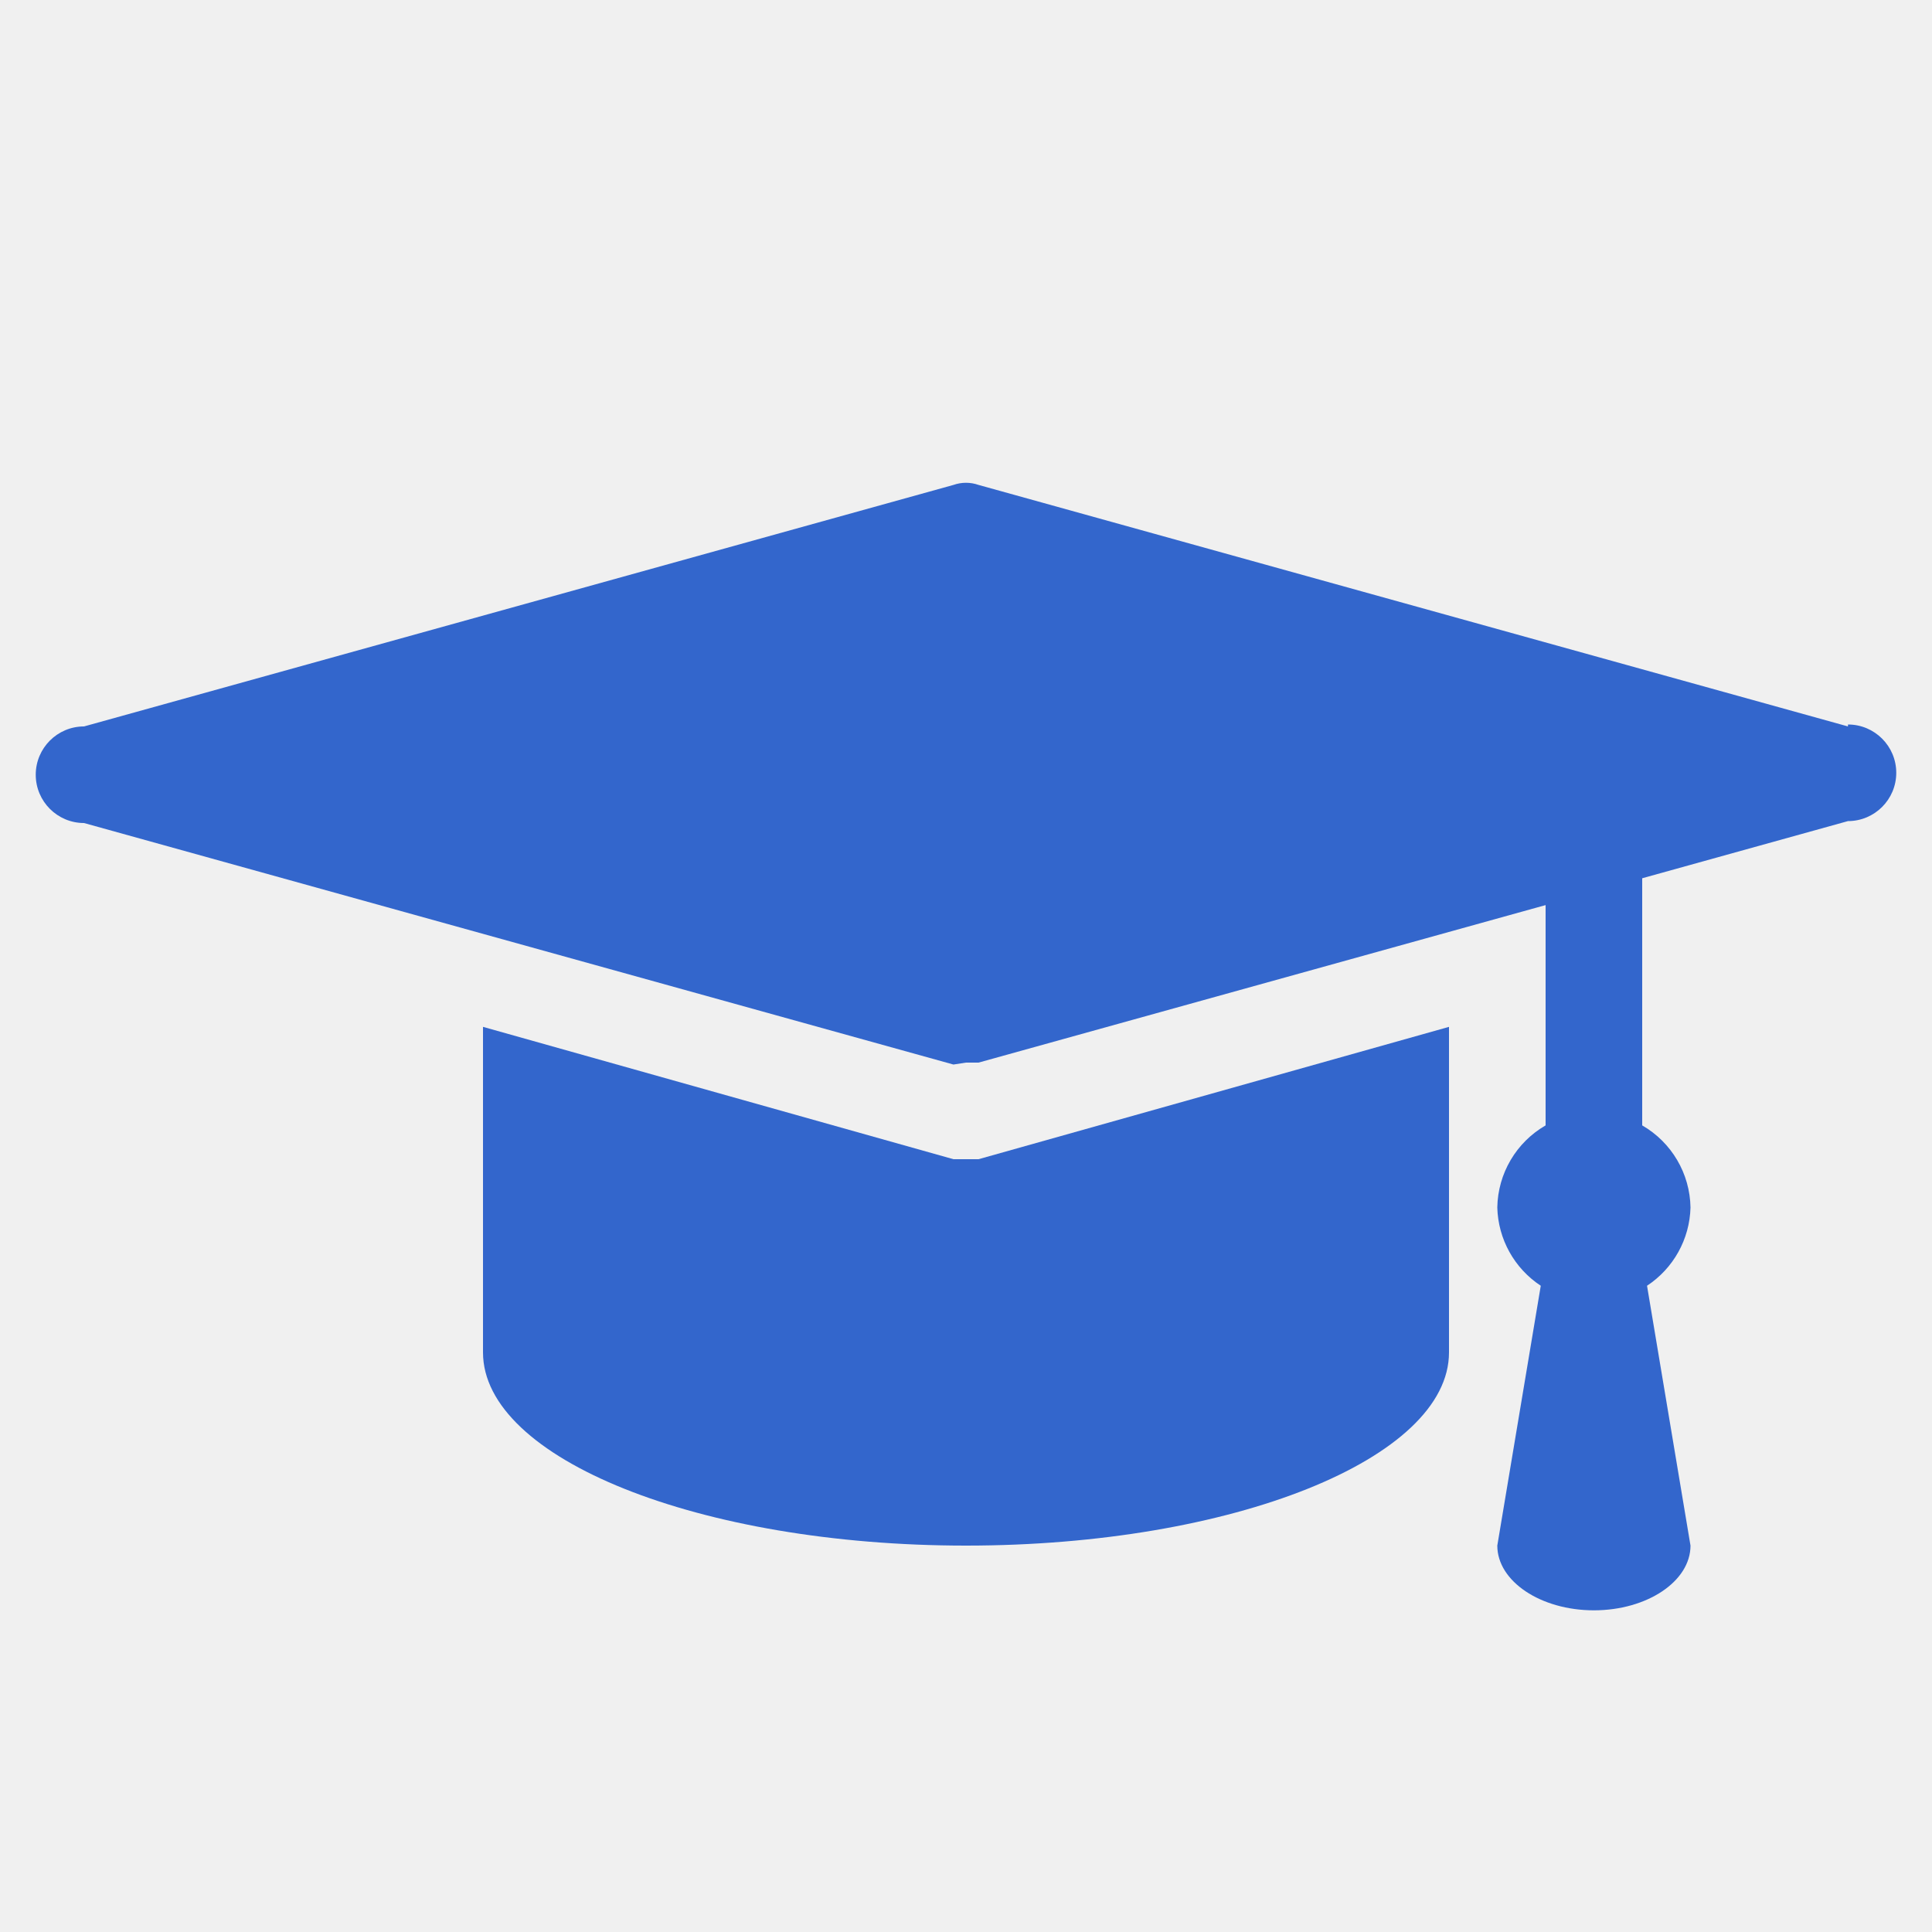
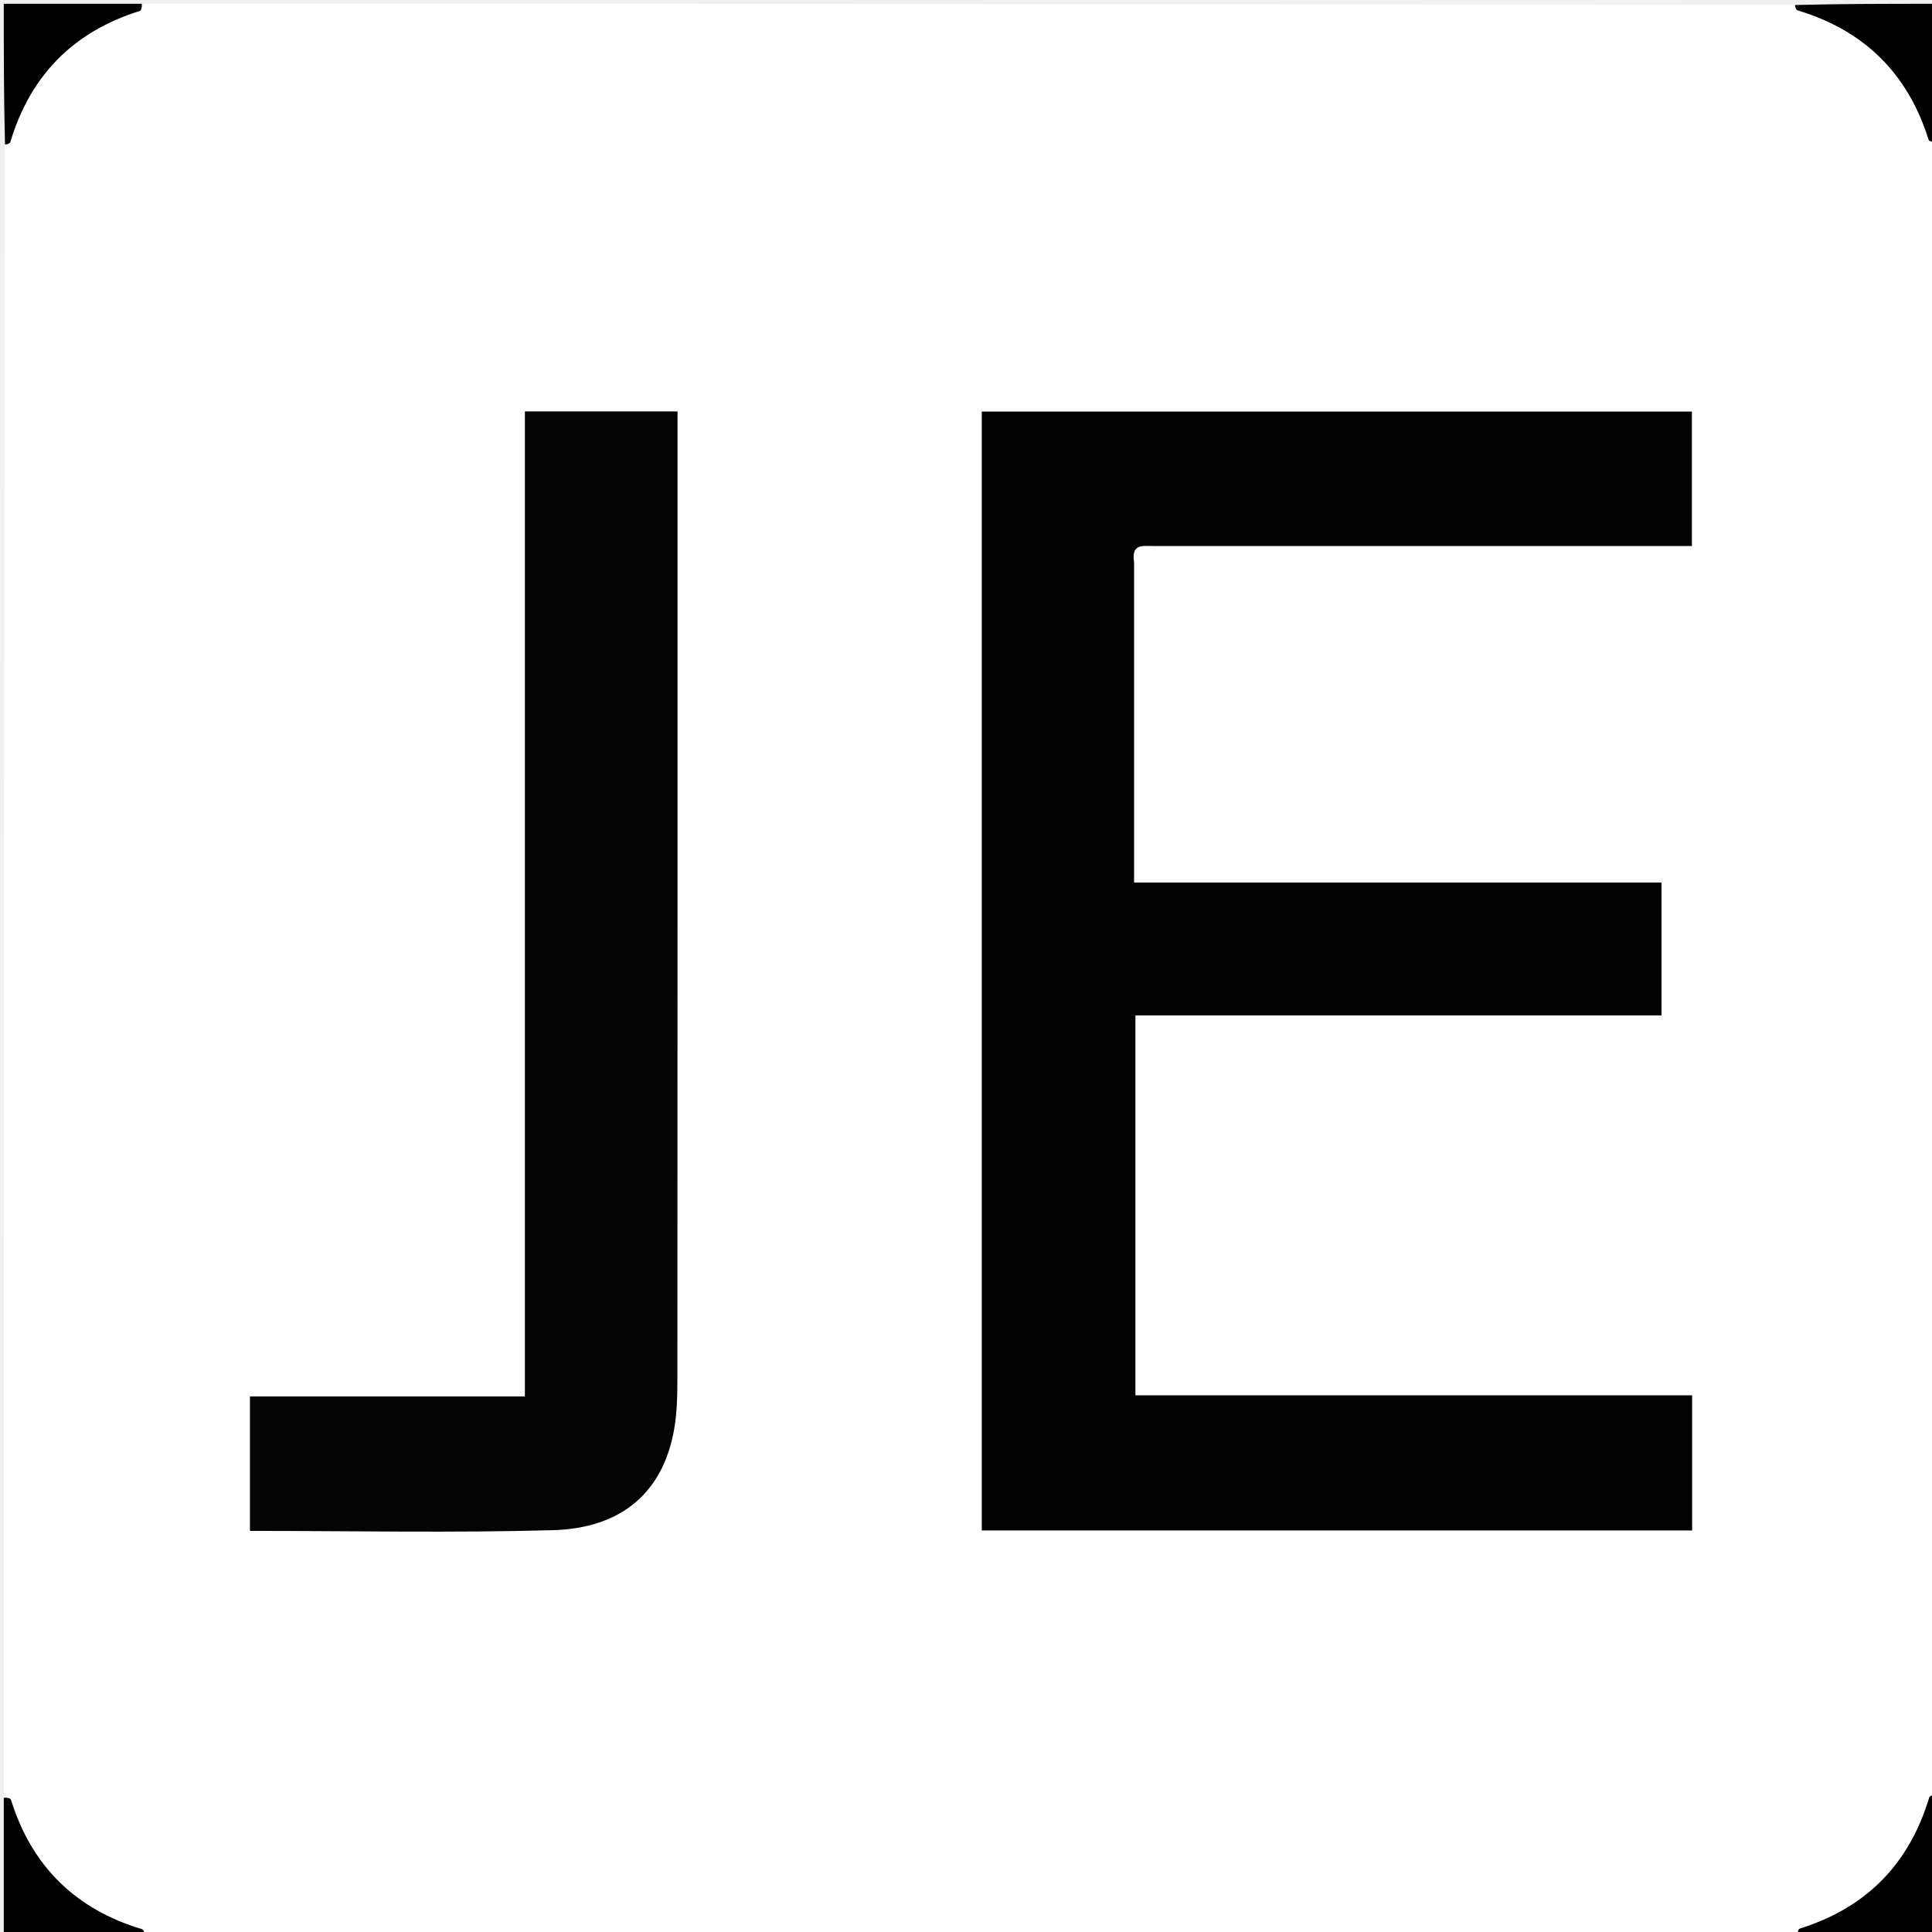
- <svg xmlns="http://www.w3.org/2000/svg" viewBox="2 2 20 20">
-   <path d="M12.13,14,12,14l-.13,0L7,12.63V16c0,1.1,2.24,2,5,2s5-.9,5-2V12.63Z" fill="#36c" />
-   <path d="M21.13,9.52l-9-2.5a.39.39,0,0,0-.26,0l-9,2.5a.5.5,0,0,0,0,1l9,2.5L12,13l.13,0,9-2.5a.5.5,0,0,0,0-1Z" fill="#36c" />
-   <path d="M19.5,14.5a1,1,0,0,0-.5-.85V10H18v3.65a1,1,0,0,0-.5.85,1,1,0,0,0,.45.81L17.5,18c0,.37.45.67,1,.67s1-.3,1-.67l-.45-2.69A1,1,0,0,0,19.5,14.5Z" fill="#36c" />
+ <svg xmlns="http://www.w3.org/2000/svg" version="1.1" id="Layer_1" x="0px" y="0px" width="100%" viewBox="0 0 512 512" enable-background="new 0 0 512 512" xml:space="preserve">
+   <path fill="#FFFFFF" opacity="1" stroke="none" d=" M1,476   C1,330.309 1,184.619 1.326,38.758   C2.029,38.264 2.629,38.005 2.75,37.603   C8.054,19.975 19.444,8.403 37.035,2.902   C37.509,2.754 37.685,1.655 38,1   C183.691,1 329.382,1 475.242,1.326   C475.736,2.028 475.995,2.629 476.397,2.75   C494.025,8.054 505.597,19.444 511.098,37.035   C511.246,37.509 512.345,37.685 513,38   C513,183.691 513,329.382 512.674,475.242   C511.972,475.736 511.371,475.994 511.25,476.397   C505.946,494.025 494.556,505.597 476.965,511.098   C476.491,511.246 476.315,512.345 476,513   C330.309,513 184.619,513 38.758,512.674   C38.264,511.972 38.006,511.371 37.603,511.25   C19.975,505.946 8.403,494.556 2.902,476.965   C2.754,476.491 1.655,476.315 1,476  M300.544,148.48   C299.764,144.115 302.755,144.694 305.419,144.694   C351.249,144.709 397.08,144.705 442.91,144.705   C444.693,144.705 446.476,144.705 448.369,144.705   C448.369,132.456 448.369,120.76 448.369,109.078   C385.408,109.078 322.816,109.078 260.181,109.078   C260.181,208.051 260.181,306.774 260.181,405.592   C323.061,405.592 385.642,405.592 448.43,405.592   C448.43,393.623 448.43,381.901 448.43,369.777   C399.018,369.777 349.912,369.777 300.898,369.777   C300.898,336.115 300.898,302.858 300.898,269.091   C347.649,269.091 394.048,269.091 440.317,269.091   C440.317,257.146 440.317,245.714 440.317,233.88   C393.551,233.88 347.118,233.88 300.544,233.88   C300.544,205.474 300.544,177.478 300.544,148.48  M139.105,286.5   C139.105,314.236 139.105,341.971 139.105,370.068   C114.353,370.068 90.278,370.068 66.242,370.068   C66.242,382.152 66.242,393.866 66.242,405.704   C93.208,405.704 119.85,406.248 146.457,405.518   C164.953,405.01 175.77,395.291 178.668,378.698   C179.465,374.139 179.512,369.409 179.514,364.757   C179.561,281.301 179.549,197.845 179.549,114.39   C179.549,112.626 179.549,110.863 179.549,109.033   C165.791,109.033 152.686,109.033 139.105,109.033   C139.105,167.993 139.105,226.747 139.105,286.5  z" />
+   <path fill="#000000" opacity="1" stroke="none" d=" M37.531,1   C37.685,1.655 37.509,2.754 37.035,2.902   C19.444,8.403 8.054,19.975 2.75,37.603   C2.629,38.005 2.029,38.264 1.326,38.295   C1,25.74 1,13.48 1,1   C13.02,1 25.041,1 37.531,1  z" />
+   <path fill="#000000" opacity="1" stroke="none" d=" M513,37.531   C512.345,37.685 511.246,37.509 511.098,37.035   C505.597,19.444 494.025,8.054 476.397,2.75   C475.995,2.629 475.736,2.028 475.705,1.326   C488.26,1 500.52,1 513,1   C513,13.02 513,25.041 513,37.531  z" />
+   <path fill="#000000" opacity="1" stroke="none" d=" M1,476.469   C1.655,476.315 2.754,476.491 2.902,476.965   C8.403,494.556 19.975,505.946 37.603,511.25   C38.006,511.371 38.264,511.972 38.295,512.674   C25.74,513 13.48,513 1,513   C1,500.98 1,488.959 1,476.469  z" />
+   <path fill="#000000" opacity="1" stroke="none" d=" M476.469,513   C476.315,512.345 476.491,511.246 476.965,511.098   C494.556,505.597 505.946,494.025 511.25,476.397   C511.371,475.994 511.972,475.736 512.674,475.705   C513,488.26 513,500.52 513,513   C500.98,513 488.959,513 476.469,513  z" />
+   <path fill="#020202" opacity="1" stroke="none" d=" M300.544,148.981   C300.544,177.478 300.544,205.474 300.544,233.88   C347.118,233.88 393.551,233.88 440.317,233.88   C440.317,245.714 440.317,257.146 440.317,269.091   C394.048,269.091 347.649,269.091 300.898,269.091   C300.898,302.858 300.898,336.115 300.898,369.777   C349.912,369.777 399.018,369.777 448.43,369.777   C448.43,381.901 448.43,393.623 448.43,405.592   C385.642,405.592 323.061,405.592 260.181,405.592   C260.181,306.774 260.181,208.051 260.181,109.078   C322.816,109.078 385.408,109.078 448.369,109.078   C448.369,120.76 448.369,132.456 448.369,144.705   C446.476,144.705 444.693,144.705 442.91,144.705   C397.08,144.705 351.249,144.709 305.419,144.694   C302.755,144.694 299.764,144.115 300.544,148.981  z" />
+   <path fill="#040404" opacity="1" stroke="none" d=" M139.105,286   C139.105,226.747 139.105,167.993 139.105,109.033   C152.686,109.033 165.791,109.033 179.549,109.033   C179.549,110.863 179.549,112.626 179.549,114.39   C179.549,197.845 179.561,281.301 179.514,364.757   C179.512,369.409 179.465,374.139 178.668,378.698   C175.77,395.291 164.953,405.01 146.457,405.518   C119.85,406.248 93.208,405.704 66.242,405.704   C66.242,393.866 66.242,382.152 66.242,370.068   C90.278,370.068 114.353,370.068 139.105,370.068   C139.105,341.971 139.105,314.236 139.105,286  z" />
</svg>
